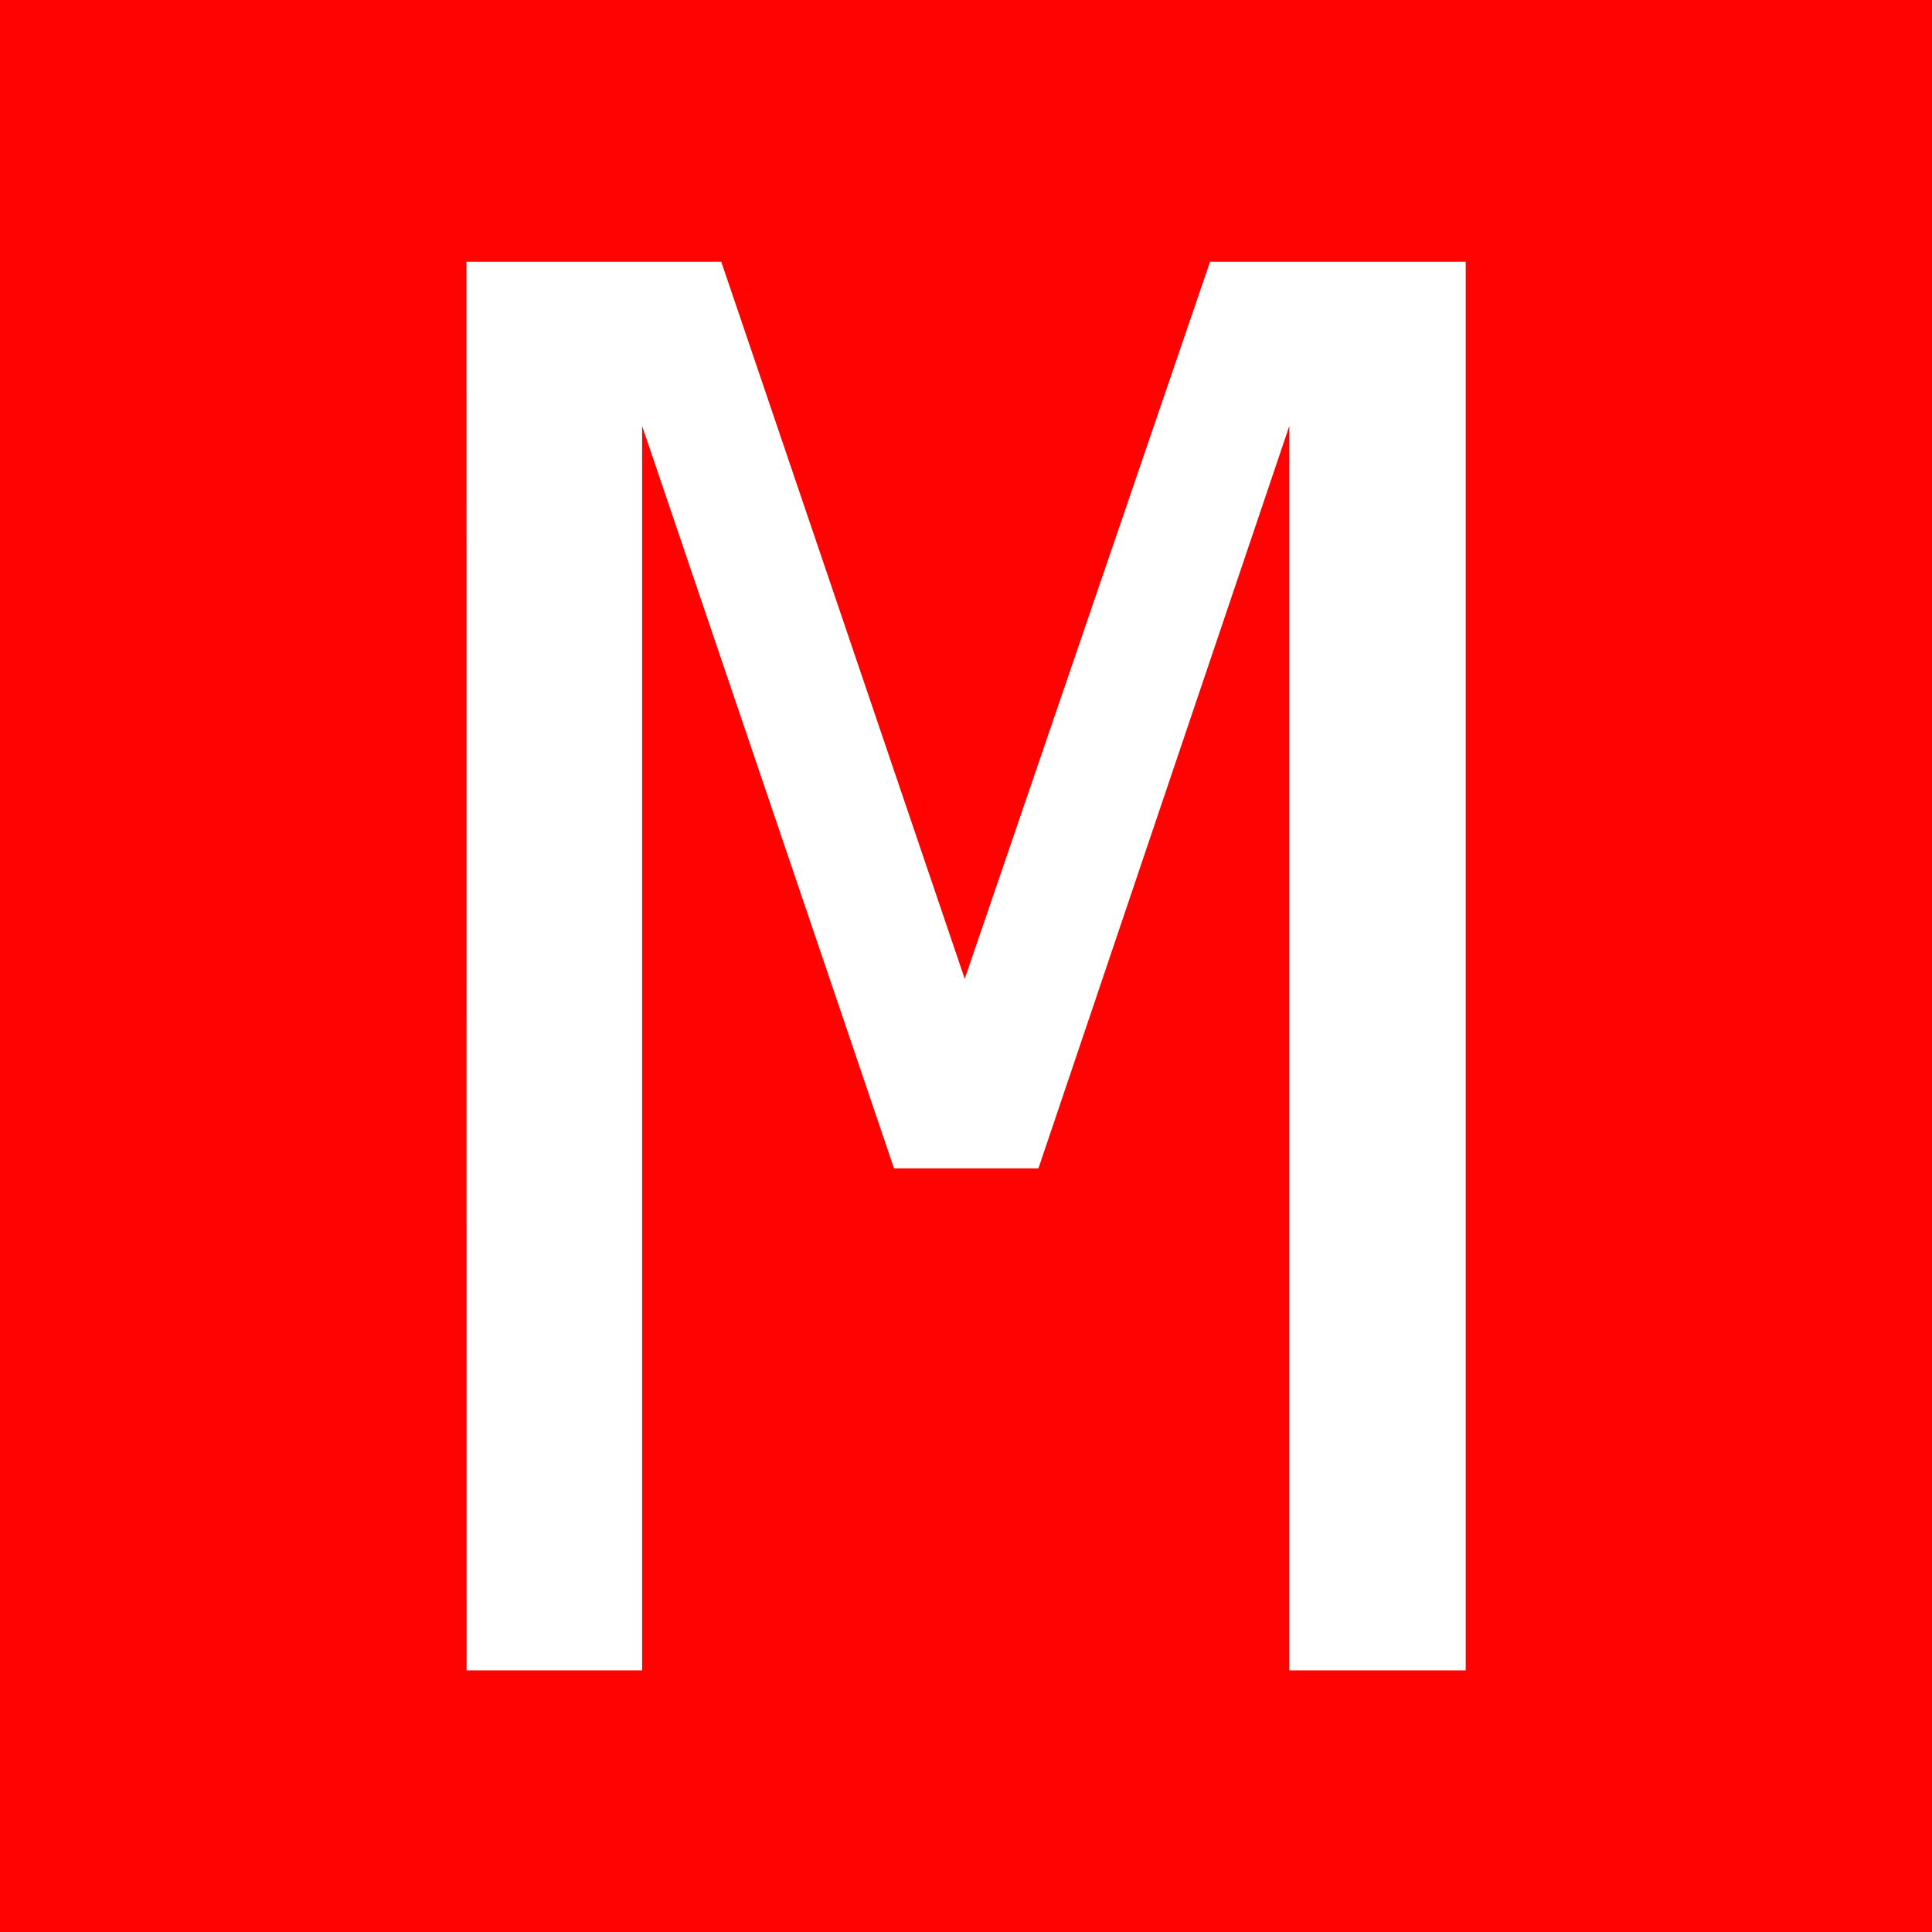
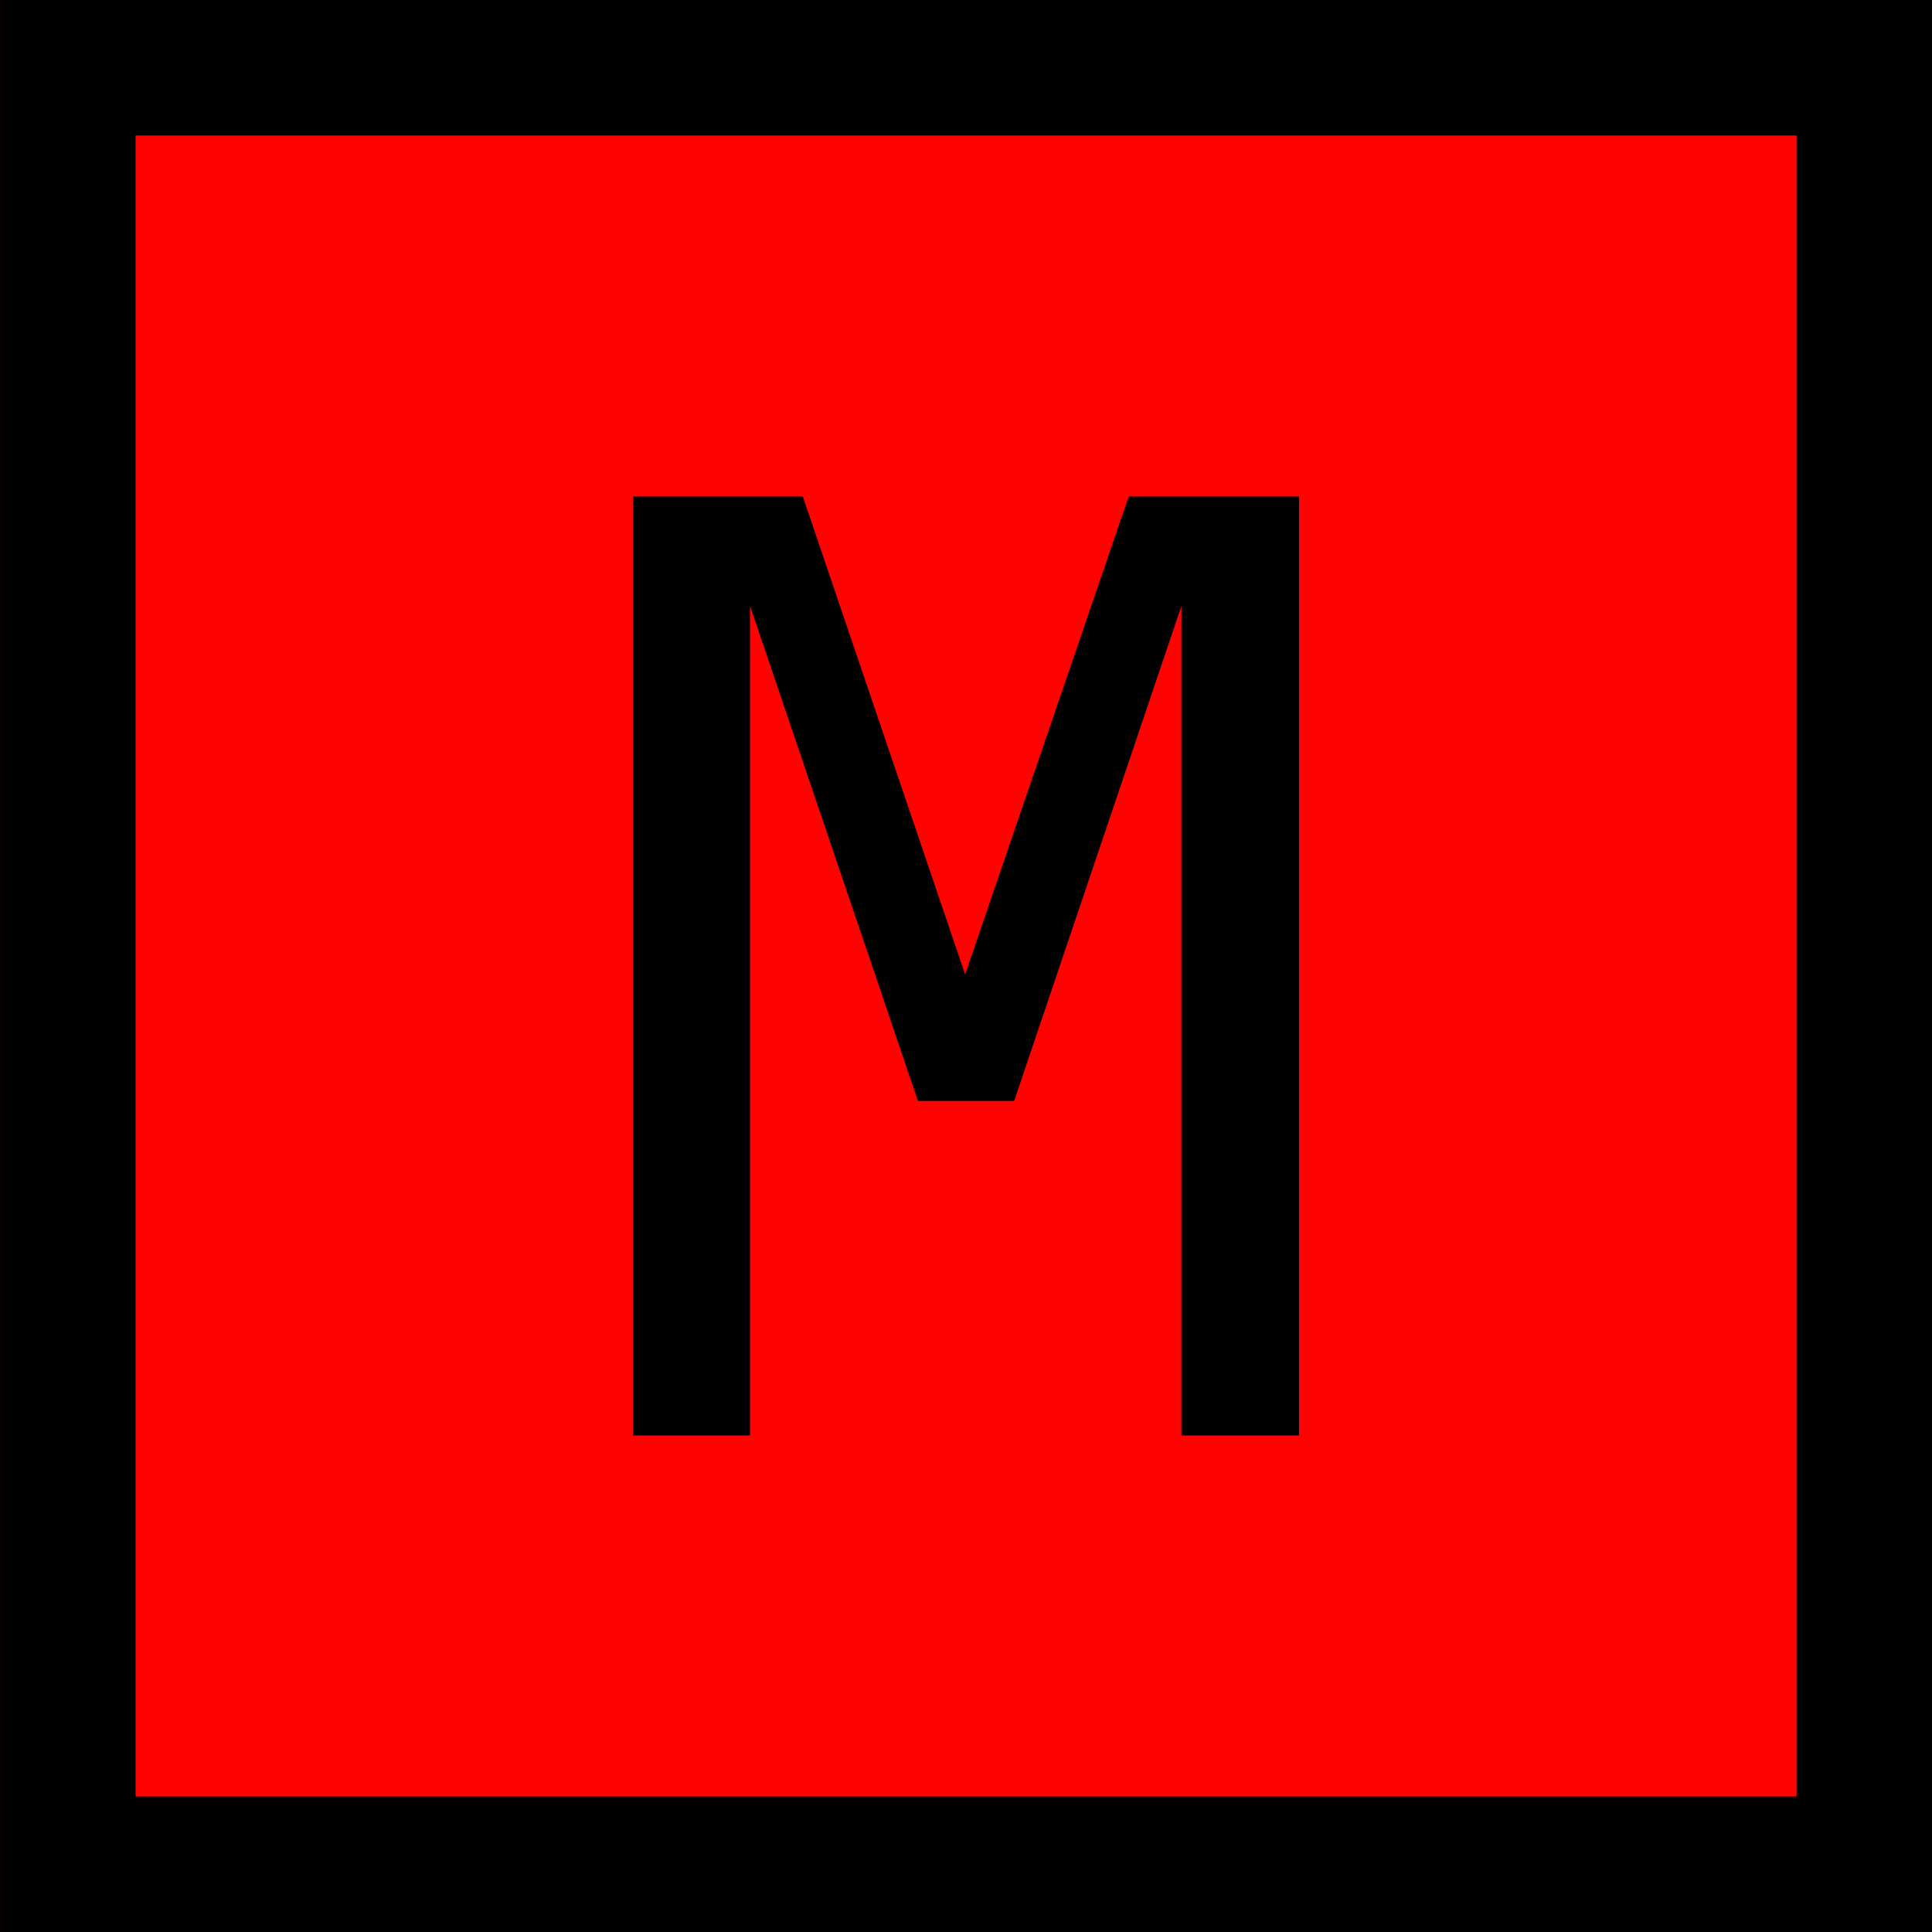
<svg xmlns="http://www.w3.org/2000/svg" width="16" height="16" viewBox="0 0 4.233 4.233" version="1.1" id="svg12484">
  <defs id="defs12478" />
  <g id="layer1" transform="translate(-87.43441,-107.8137)">
    <g transform="matrix(0.2727061,0,0,-0.2727061,12.5032,432.8505)" id="g12430" style="stroke-width:1.294">
      <path transform="scale(1,-1)" style="opacity:1;fill:#ff0202;fill-opacity:1;fill-rule:nonzero;stroke:#ff0202;stroke-width:0;stroke-linecap:square;stroke-linejoin:round;stroke-miterlimit:0;stroke-dasharray:none;stroke-dashoffset:0;stroke-opacity:1" d="m 274.769,-1191.895 h 15.523 v 15.523 h -15.523 z" id="rect4528" />
-       <g aria-label="M" transform="scale(1,-1)" style="font-style:normal;font-variant:normal;font-weight:normal;font-stretch:normal;font-size:15.523px;line-height:125%;font-family:'DejaVu Sans Mono';-inkscape-font-specification:'DejaVu Sans Mono, Normal';font-variant-ligatures:normal;font-variant-caps:normal;font-variant-numeric:normal;font-feature-settings:normal;text-align:start;letter-spacing:0px;word-spacing:0px;writing-mode:lr-tb;text-anchor:start;fill:#000000;fill-opacity:1;stroke:none;stroke-width:0.97px;stroke-linecap:butt;stroke-linejoin:miter;stroke-opacity:1" id="text4532">
-         <path d="m 278.517,-1189.791 h 2.047 l 1.956,5.761 1.971,-5.761 h 2.054 v 11.317 h -1.417 v -9.998 l -2.016,5.965 h -1.16 l -2.024,-5.965 v 9.998 h -1.41 z" style="font-style:normal;font-variant:normal;font-weight:normal;font-stretch:normal;font-size:15.523px;font-family:'DejaVu Sans Mono';-inkscape-font-specification:'DejaVu Sans Mono, Normal';font-variant-ligatures:normal;font-variant-caps:normal;font-variant-numeric:normal;font-feature-settings:normal;text-align:start;writing-mode:lr-tb;text-anchor:start;fill:#ffffff;fill-opacity:1;stroke-width:0.97px" id="path820" />
+       <path transform="scale(1,-1)" style="opacity:1;fill:none;fill-opacity:1;fill-rule:nonzero;stroke:#000000;stroke-width:1.089;stroke-linecap:square;stroke-linejoin:miter;stroke-miterlimit:6.1;stroke-dasharray:none;stroke-dashoffset:0;stroke-opacity:1" d="m 275.314,-1191.35 h 14.434 v 14.434 h -14.434 z" id="rect819" />
+       <g aria-label="M" transform="scale(1,-1)" style="font-style:normal;font-variant:normal;font-weight:normal;font-stretch:normal;font-size:10.349px;line-height:125%;font-family:'DejaVu Sans Mono';-inkscape-font-specification:'DejaVu Sans Mono, Normal';font-variant-ligatures:normal;font-variant-caps:normal;font-variant-numeric:normal;font-feature-settings:normal;text-align:start;letter-spacing:0px;word-spacing:0px;writing-mode:lr-tb;text-anchor:start;fill:#000000;fill-opacity:1;stroke:none;stroke-width:0.97px;stroke-linecap:butt;stroke-linejoin:miter;stroke-opacity:1" id="text842">
+         <path d="m 279.855,-1187.905 h 1.364 l 1.304,3.84 1.314,-3.84 h 1.369 v 7.544 h -0.945 v -6.665 l -1.344,3.977 h -0.773 l -1.349,-3.977 v 6.665 h -0.94 z" style="stroke-width:0.97px" id="path847" />
      </g>
    </g>
  </g>
</svg>
